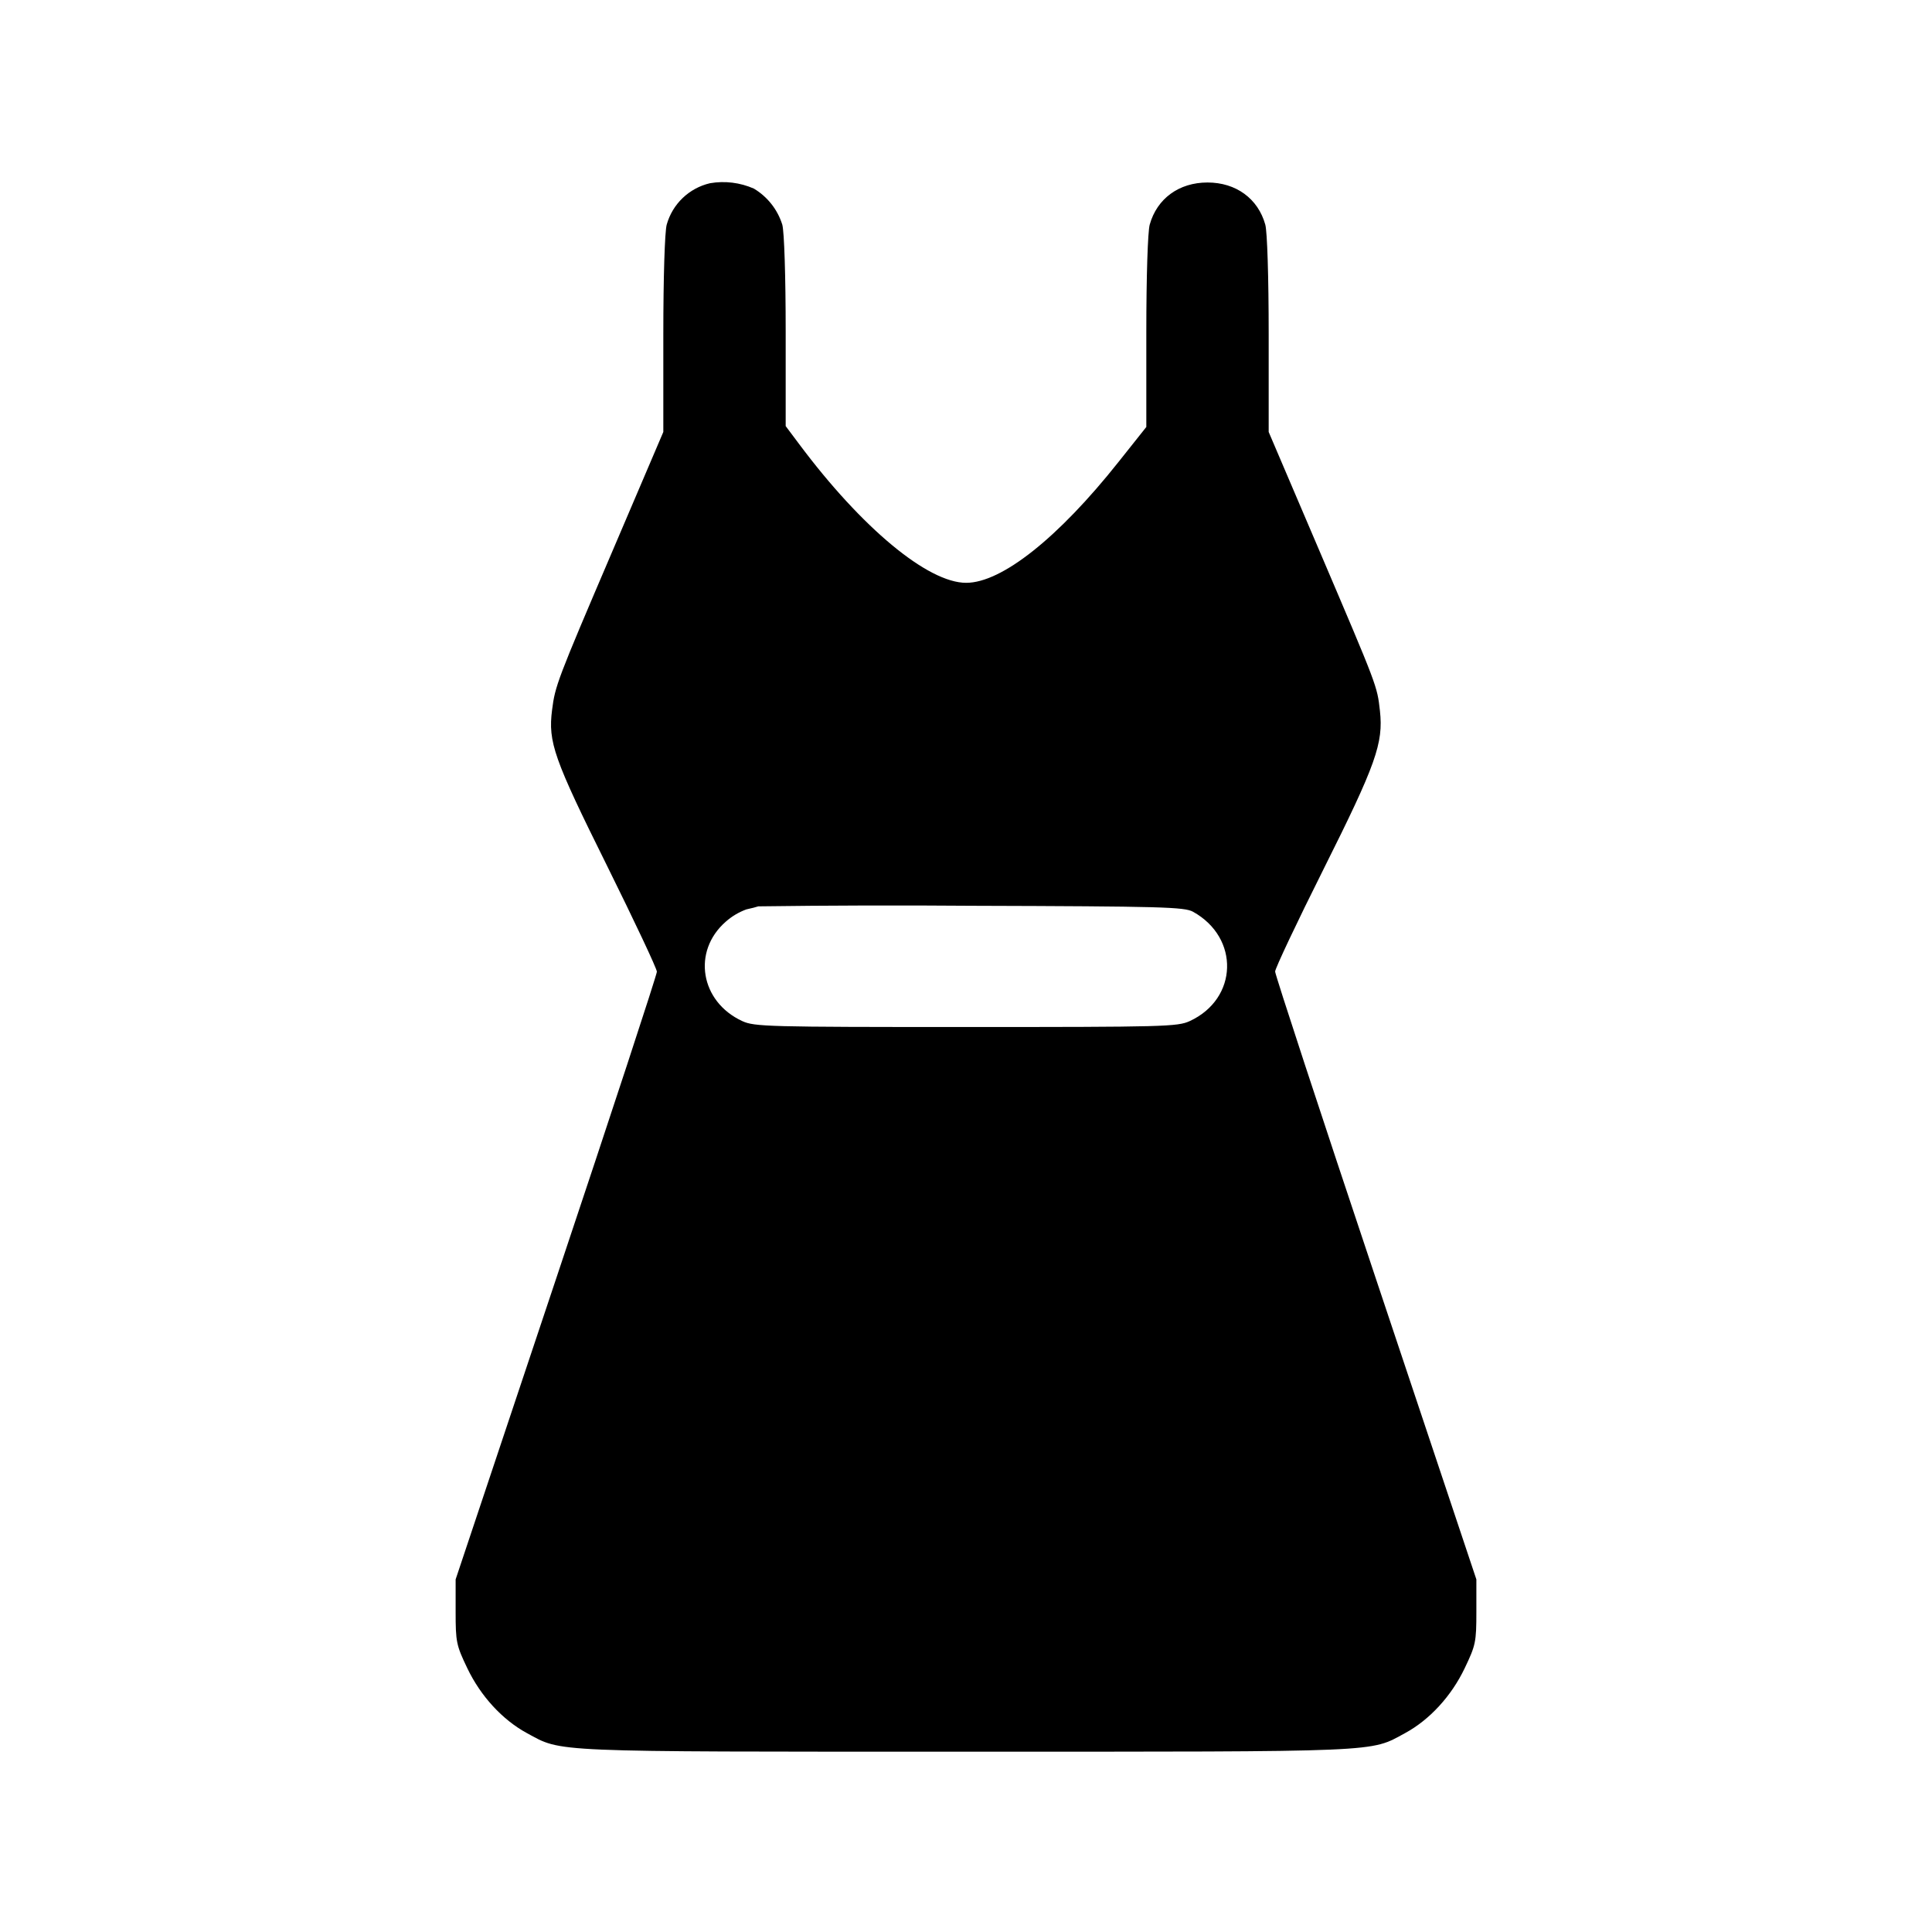
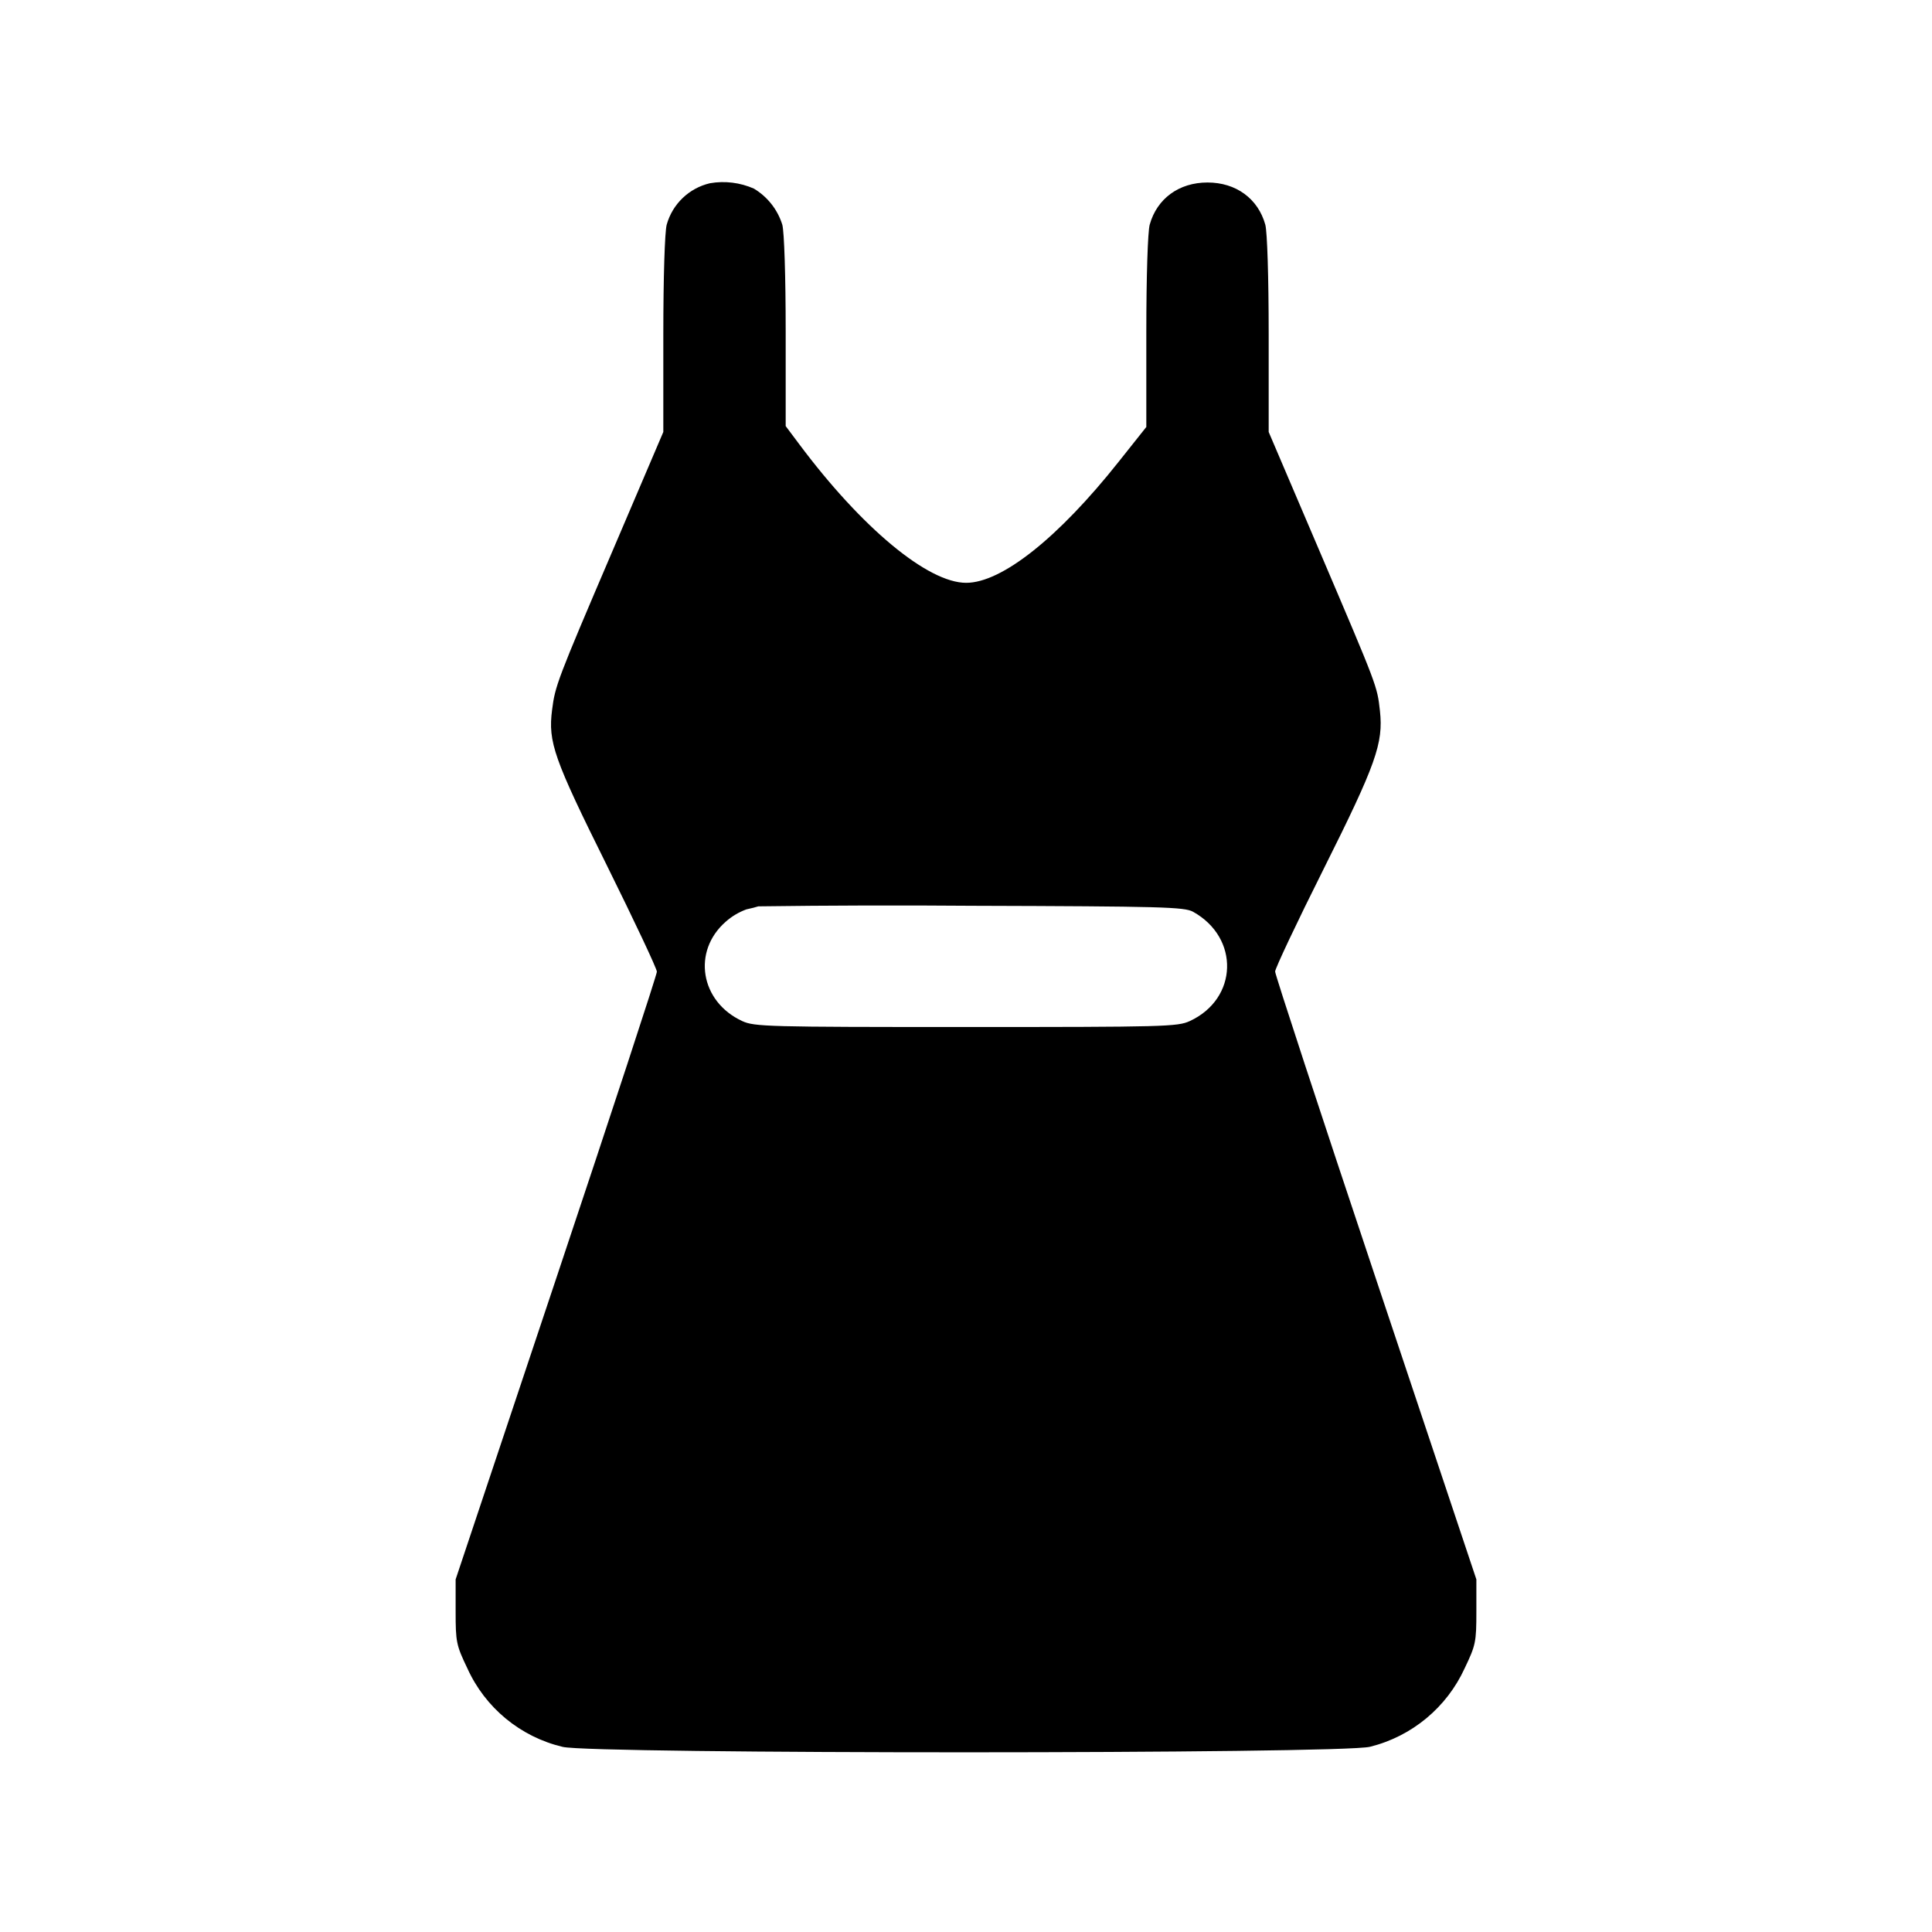
<svg xmlns="http://www.w3.org/2000/svg" viewBox="0 0 24 24">
-   <path d="M8.82 2.276a.73.73 0 0 0-.538.515c-.024.087-.042.651-.042 1.362v1.213l-.635 1.487c-.686 1.604-.709 1.667-.747 1.967-.051.399.022.604.681 1.931.341.689.621 1.282.621 1.32 0 .037-.562 1.751-1.25 3.808L5.66 19.62v.4c0 .377.008.417.145.703.165.346.436.641.74.806.444.24.227.231 5.455.231s5.011.009 5.455-.231c.304-.165.575-.46.74-.806.137-.286.145-.326.145-.703v-.4l-1.25-3.741c-.688-2.057-1.25-3.772-1.25-3.81s.27-.61.601-1.271c.653-1.305.745-1.565.701-1.968-.035-.311-.028-.291-.747-1.977l-.635-1.487V4.153c0-.711-.018-1.275-.042-1.362-.09-.324-.364-.524-.718-.524s-.628.2-.718.524c-.024.087-.042.641-.042 1.331v1.182l-.345.434c-.75.945-1.452 1.502-1.893 1.502-.476 0-1.297-.682-2.075-1.724l-.167-.223V4.116c0-.685-.018-1.238-.042-1.325a.8.8 0 0 0-.353-.448.95.95 0 0 0-.545-.067m6 9.05c.582.323.56 1.081-.04 1.358-.151.07-.314.074-2.78.074s-2.629-.004-2.78-.074c-.521-.241-.625-.866-.205-1.234a.8.8 0 0 1 .256-.153c.06-.013.127-.03.149-.038a126 126 0 0 1 2.66-.007c2.358.007 2.632.015 2.74.074" fill-rule="evenodd" />
+   <path d="M8.82 2.276a.73.73 0 0 0-.538.515c-.024.087-.042.651-.042 1.362v1.213l-.635 1.487c-.686 1.604-.709 1.667-.747 1.967-.051.399.022.604.681 1.931.341.689.621 1.282.621 1.32 0 .037-.562 1.751-1.25 3.808L5.66 19.62v.4c0 .377.008.417.145.703a1.74 1.74 0 0 0 1.183.977c.349.091 9.681.09 10.031-.001a1.76 1.76 0 0 0 1.176-.976c.137-.286.145-.326.145-.703v-.4l-1.25-3.741c-.688-2.057-1.25-3.772-1.25-3.81s.27-.61.601-1.271c.653-1.305.745-1.565.701-1.968-.035-.311-.028-.291-.747-1.977l-.635-1.487V4.153c0-.711-.018-1.275-.042-1.362-.09-.324-.364-.524-.718-.524s-.628.2-.718.524c-.024.087-.042.641-.042 1.331v1.182l-.345.434c-.75.945-1.452 1.502-1.893 1.502-.476 0-1.297-.682-2.075-1.724l-.167-.223V4.116c0-.685-.018-1.238-.042-1.325a.8.8 0 0 0-.353-.448.95.95 0 0 0-.545-.067m6 9.05c.582.323.56 1.081-.04 1.358-.151.07-.314.074-2.78.074s-2.629-.004-2.78-.074c-.521-.241-.625-.866-.205-1.234a.8.8 0 0 1 .256-.153c.06-.013.127-.03.149-.038a126 126 0 0 1 2.66-.007c2.358.007 2.632.015 2.74.074" fill-rule="evenodd" />
</svg>
